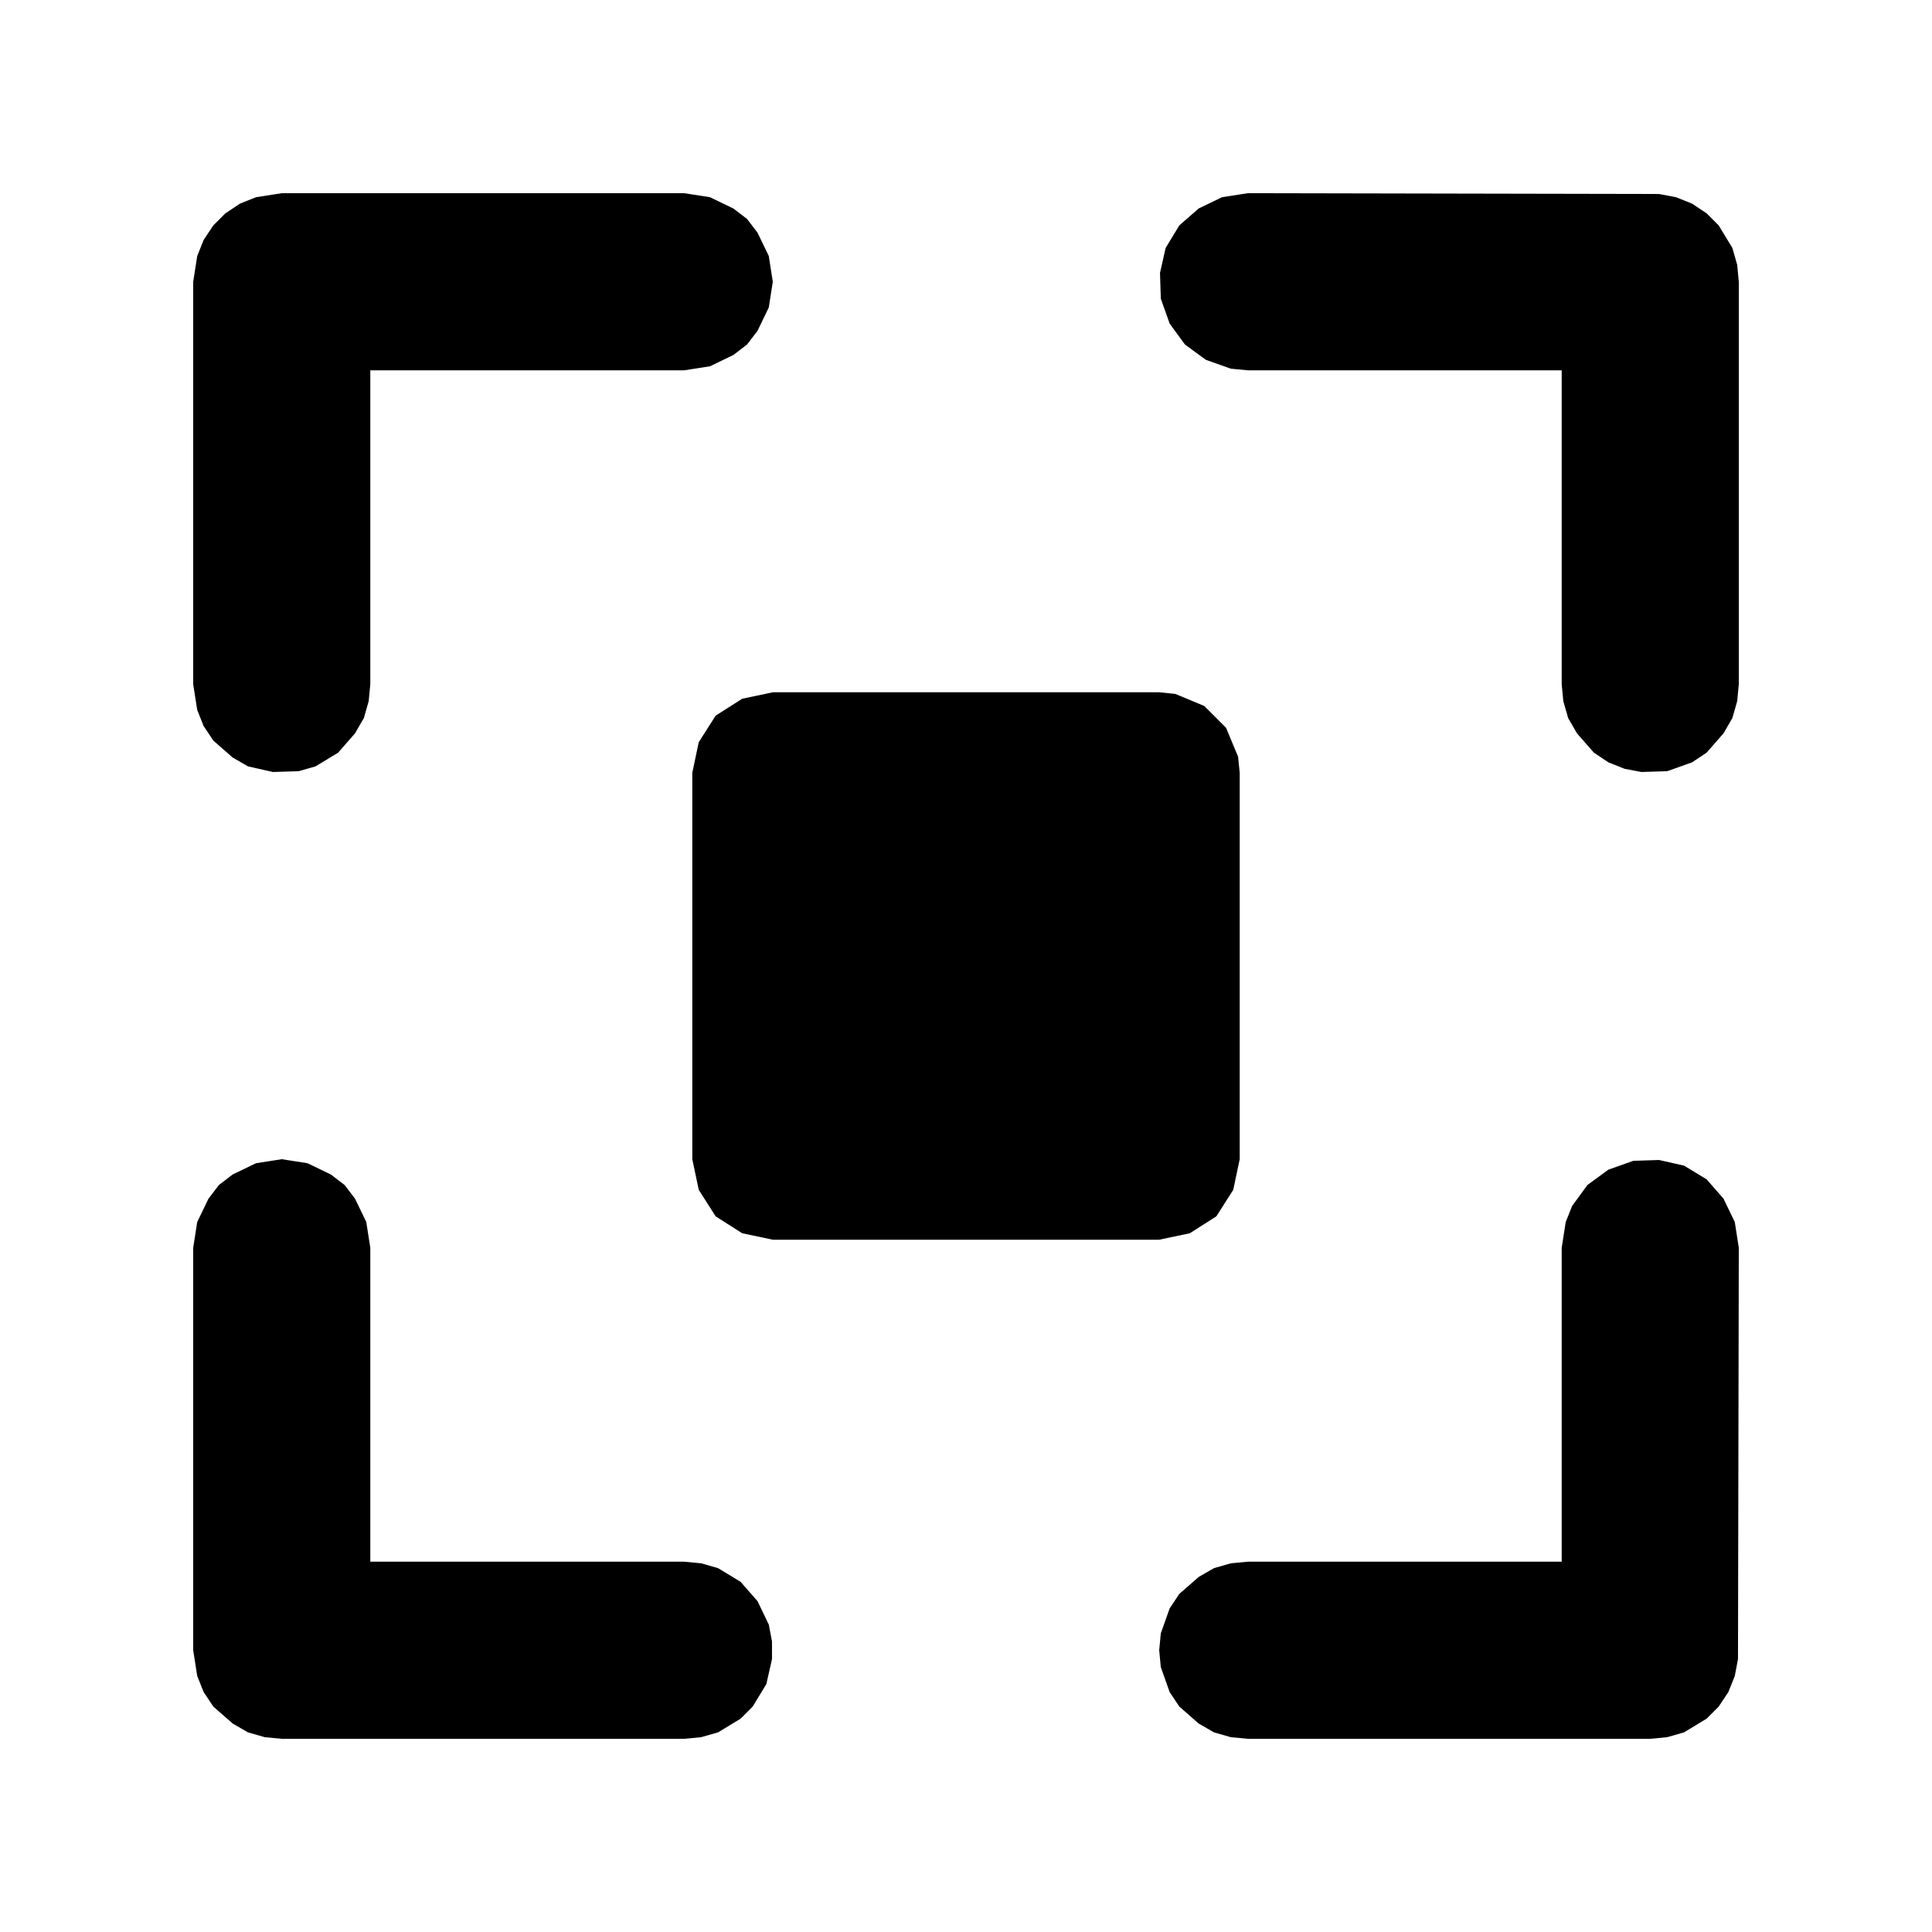
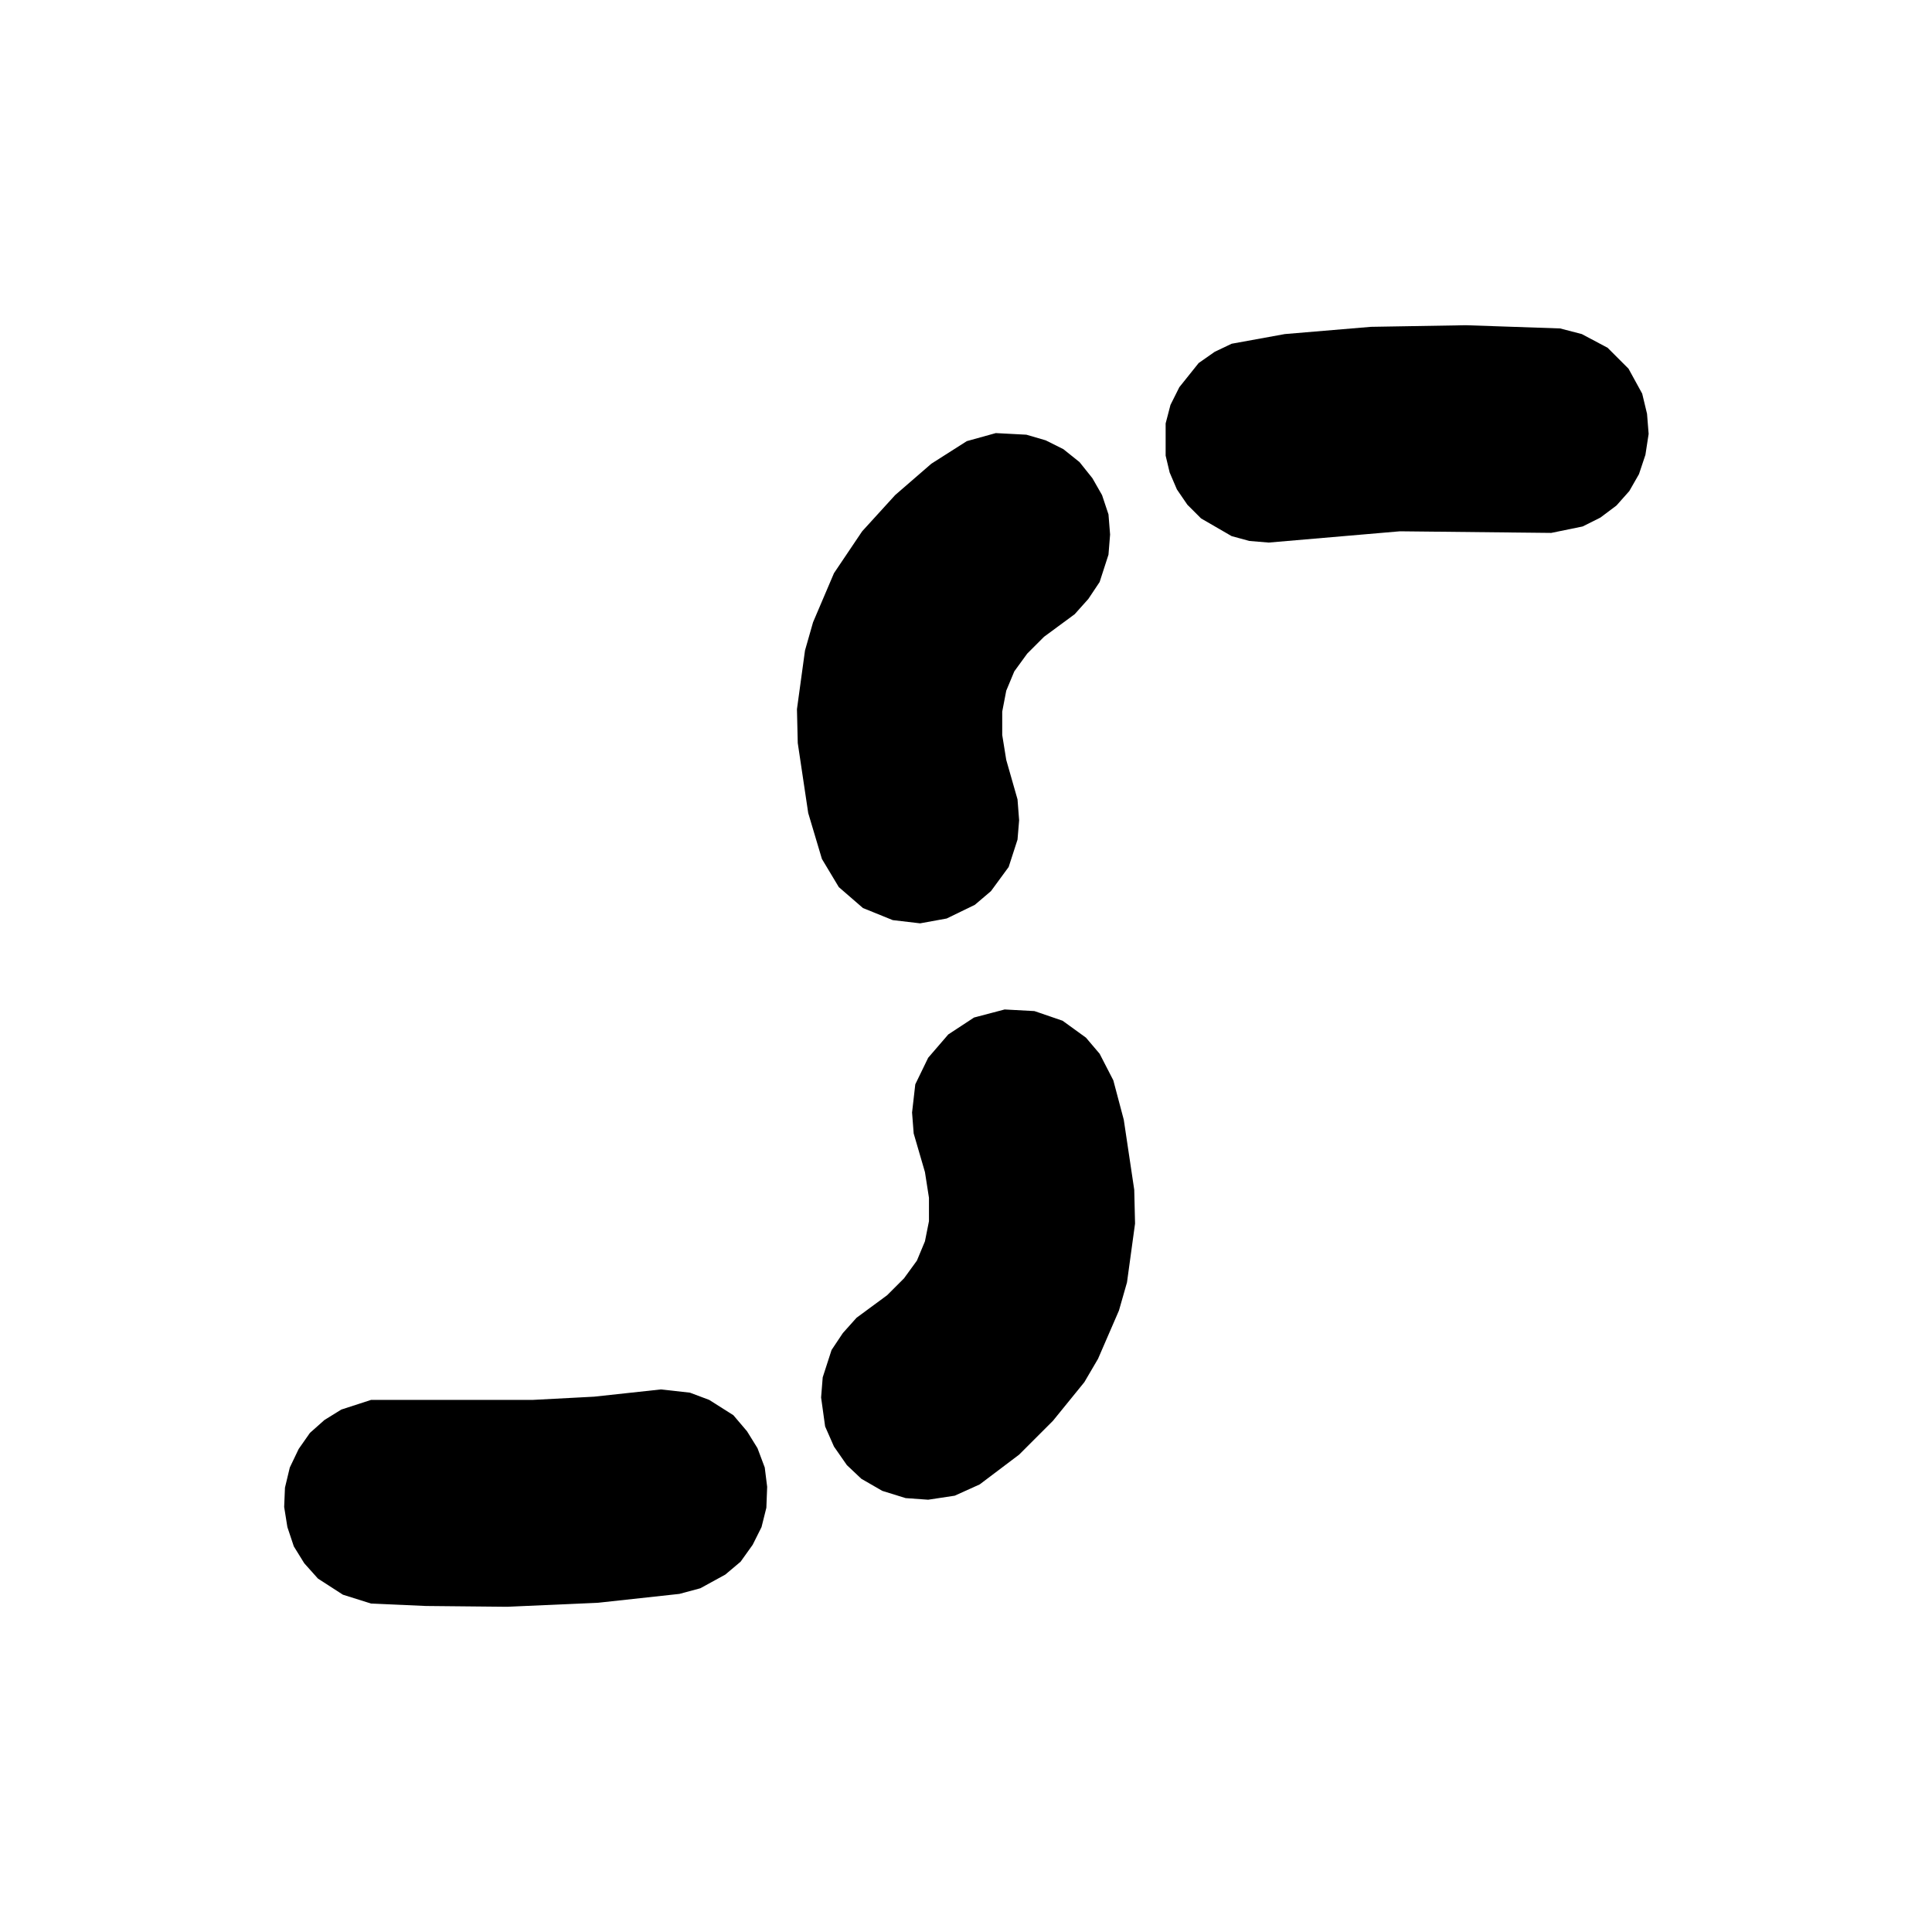
<svg xmlns="http://www.w3.org/2000/svg" viewBox="0 0 24 24">
-   <path fill="currentColor" fill-rule="evenodd" d="M8.82 4.55L9.11 4.41L9.28 4.28L9.41 4.11L9.55 3.82L9.6 3.5L9.55 3.18L9.41 2.89L9.28 2.72L9.11 2.59L8.82 2.45L8.5 2.4L3.5 2.4L3.18 2.45L2.98 2.53L2.8 2.65L2.65 2.8L2.53 2.98L2.45 3.18L2.4 3.5L2.4 8.5L2.45 8.82L2.53 9.02L2.65 9.2L2.89 9.41L3.08 9.52L3.39 9.59L3.71 9.58L3.92 9.52L4.2 9.35L4.41 9.11L4.52 8.92L4.58 8.71L4.6 8.5L4.6 4.6L8.5 4.6ZM15.18 2.45L14.89 2.59L14.65 2.8L14.48 3.08L14.41 3.39L14.42 3.71L14.53 4.02L14.72 4.28L14.98 4.47L15.29 4.58L15.5 4.6L19.4 4.6L19.4 8.5L19.42 8.71L19.48 8.92L19.59 9.11L19.8 9.35L19.98 9.47L20.18 9.55L20.39 9.59L20.71 9.58L21.02 9.47L21.2 9.35L21.41 9.11L21.52 8.92L21.58 8.71L21.6 8.5L21.6 3.5L21.58 3.29L21.52 3.08L21.35 2.8L21.2 2.65L21.02 2.53L20.82 2.45L20.61 2.41L15.5 2.4ZM15.23 9.04L14.96 8.77L14.6 8.62L14.4 8.6L9.6 8.6L9.22 8.68L8.89 8.89L8.68 9.22L8.6 9.6L8.6 14.4L8.68 14.78L8.89 15.11L9.22 15.32L9.6 15.4L14.4 15.4L14.78 15.32L15.11 15.11L15.32 14.78L15.4 14.4L15.4 9.6L15.38 9.4ZM4.55 15.18L4.41 14.89L4.28 14.72L4.11 14.59L3.82 14.45L3.5 14.4L3.18 14.45L2.89 14.59L2.72 14.72L2.59 14.89L2.45 15.18L2.4 15.5L2.4 20.5L2.45 20.82L2.53 21.02L2.65 21.2L2.89 21.41L3.08 21.52L3.29 21.58L3.5 21.6L8.5 21.6L8.71 21.58L8.92 21.52L9.2 21.35L9.35 21.2L9.52 20.92L9.59 20.61L9.59 20.39L9.55 20.18L9.41 19.89L9.2 19.65L8.92 19.48L8.71 19.42L8.5 19.4L4.6 19.4L4.6 15.5ZM21.55 15.18L21.41 14.89L21.2 14.65L20.92 14.48L20.61 14.41L20.29 14.42L19.98 14.53L19.72 14.72L19.53 14.98L19.45 15.18L19.4 15.5L19.4 19.4L15.5 19.4L15.29 19.42L15.08 19.48L14.89 19.59L14.65 19.8L14.53 19.98L14.42 20.29L14.4 20.5L14.42 20.71L14.53 21.02L14.65 21.2L14.89 21.41L15.08 21.52L15.29 21.58L15.5 21.6L20.5 21.6L20.71 21.58L20.92 21.52L21.2 21.35L21.35 21.2L21.47 21.02L21.55 20.82L21.59 20.61L21.6 15.5Z" />
+   <path fill="currentColor" fill-rule="evenodd" d="M15.76 6.74L17.39 6.6L19.27 6.62L19.66 6.54L19.88 6.43L20.08 6.28L20.24 6.1L20.36 5.89L20.44 5.65L20.48 5.39L20.46 5.14L20.4 4.89L20.23 4.58L19.97 4.32L19.65 4.15L19.38 4.08L18.21 4.04L17.03 4.06L15.96 4.15L15.3 4.27L15.09 4.37L14.89 4.51L14.65 4.81L14.54 5.03L14.48 5.26L14.48 5.66L14.53 5.87L14.62 6.08L14.75 6.27L14.92 6.44L15.3 6.66L15.52 6.72ZM11.43 11.47L11.76 11.41L12.11 11.24L12.31 11.07L12.53 10.77L12.64 10.43L12.66 10.19L12.64 9.93L12.5 9.44L12.45 9.13L12.45 8.84L12.5 8.58L12.6 8.34L12.76 8.12L12.97 7.91L13.35 7.63L13.52 7.44L13.66 7.23L13.77 6.89L13.79 6.64L13.77 6.39L13.69 6.15L13.57 5.94L13.41 5.74L13.21 5.58L12.99 5.47L12.75 5.4L12.37 5.38L12.01 5.48L11.57 5.76L11.12 6.15L10.71 6.6L10.36 7.12L10.1 7.73L10 8.08L9.9 8.81L9.91 9.23L10.04 10.1L10.21 10.67L10.42 11.02L10.72 11.28L11.09 11.43ZM11.53 18.63L11.86 18.58L12.17 18.44L12.66 18.07L13.08 17.65L13.47 17.17L13.64 16.88L13.9 16.28L14 15.93L14.1 15.2L14.09 14.78L13.96 13.91L13.83 13.42L13.66 13.09L13.49 12.89L13.2 12.68L12.85 12.56L12.48 12.54L12.1 12.64L11.78 12.85L11.53 13.14L11.37 13.47L11.33 13.82L11.35 14.08L11.49 14.56L11.54 14.88L11.54 15.17L11.49 15.42L11.39 15.66L11.23 15.88L11.02 16.09L10.64 16.37L10.47 16.56L10.33 16.77L10.22 17.11L10.2 17.36L10.25 17.72L10.36 17.97L10.52 18.2L10.7 18.37L10.96 18.52L11.25 18.61ZM6.3 19.96L7.43 19.91L8.44 19.8L8.7 19.73L9.01 19.56L9.2 19.4L9.35 19.19L9.46 18.97L9.52 18.73L9.53 18.47L9.5 18.23L9.41 17.99L9.28 17.78L9.11 17.58L8.81 17.39L8.57 17.3L8.21 17.26L7.38 17.35L6.62 17.39L4.61 17.39L4.24 17.51L4.03 17.64L3.85 17.8L3.71 18L3.6 18.23L3.54 18.48L3.53 18.72L3.57 18.97L3.65 19.21L3.78 19.42L3.95 19.61L4.26 19.81L4.61 19.92L5.29 19.95Z" />
</svg>
